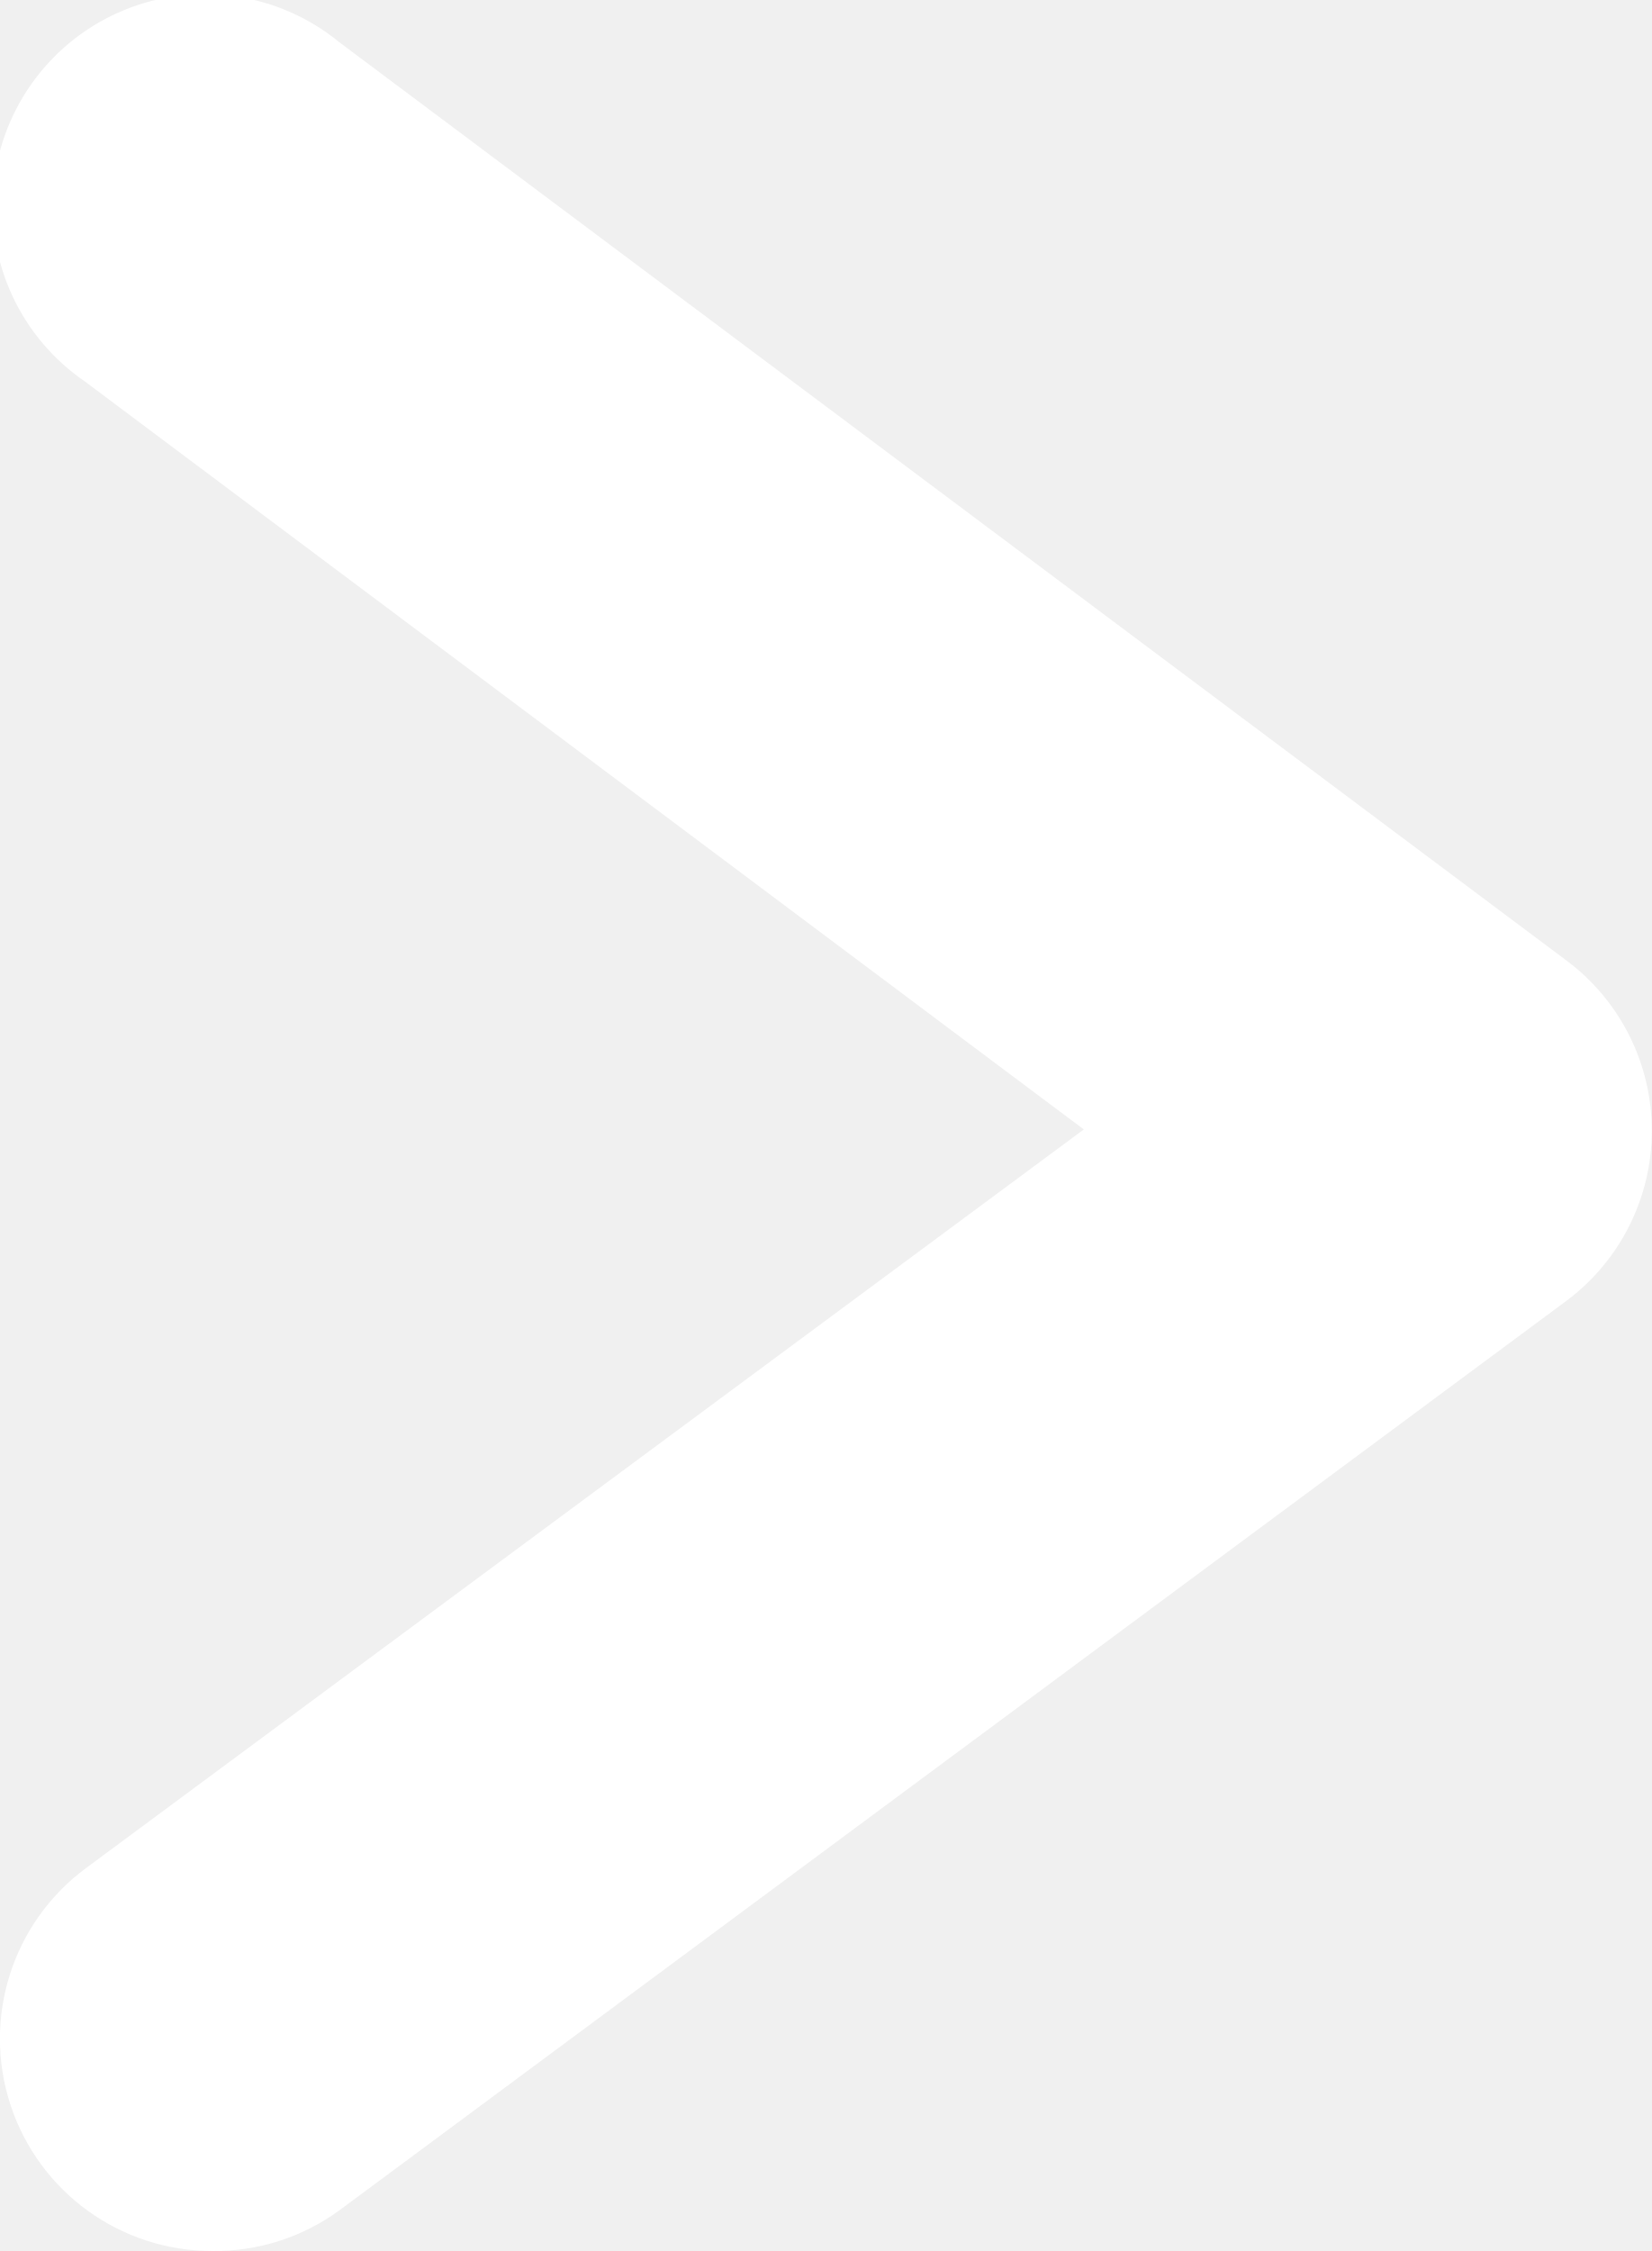
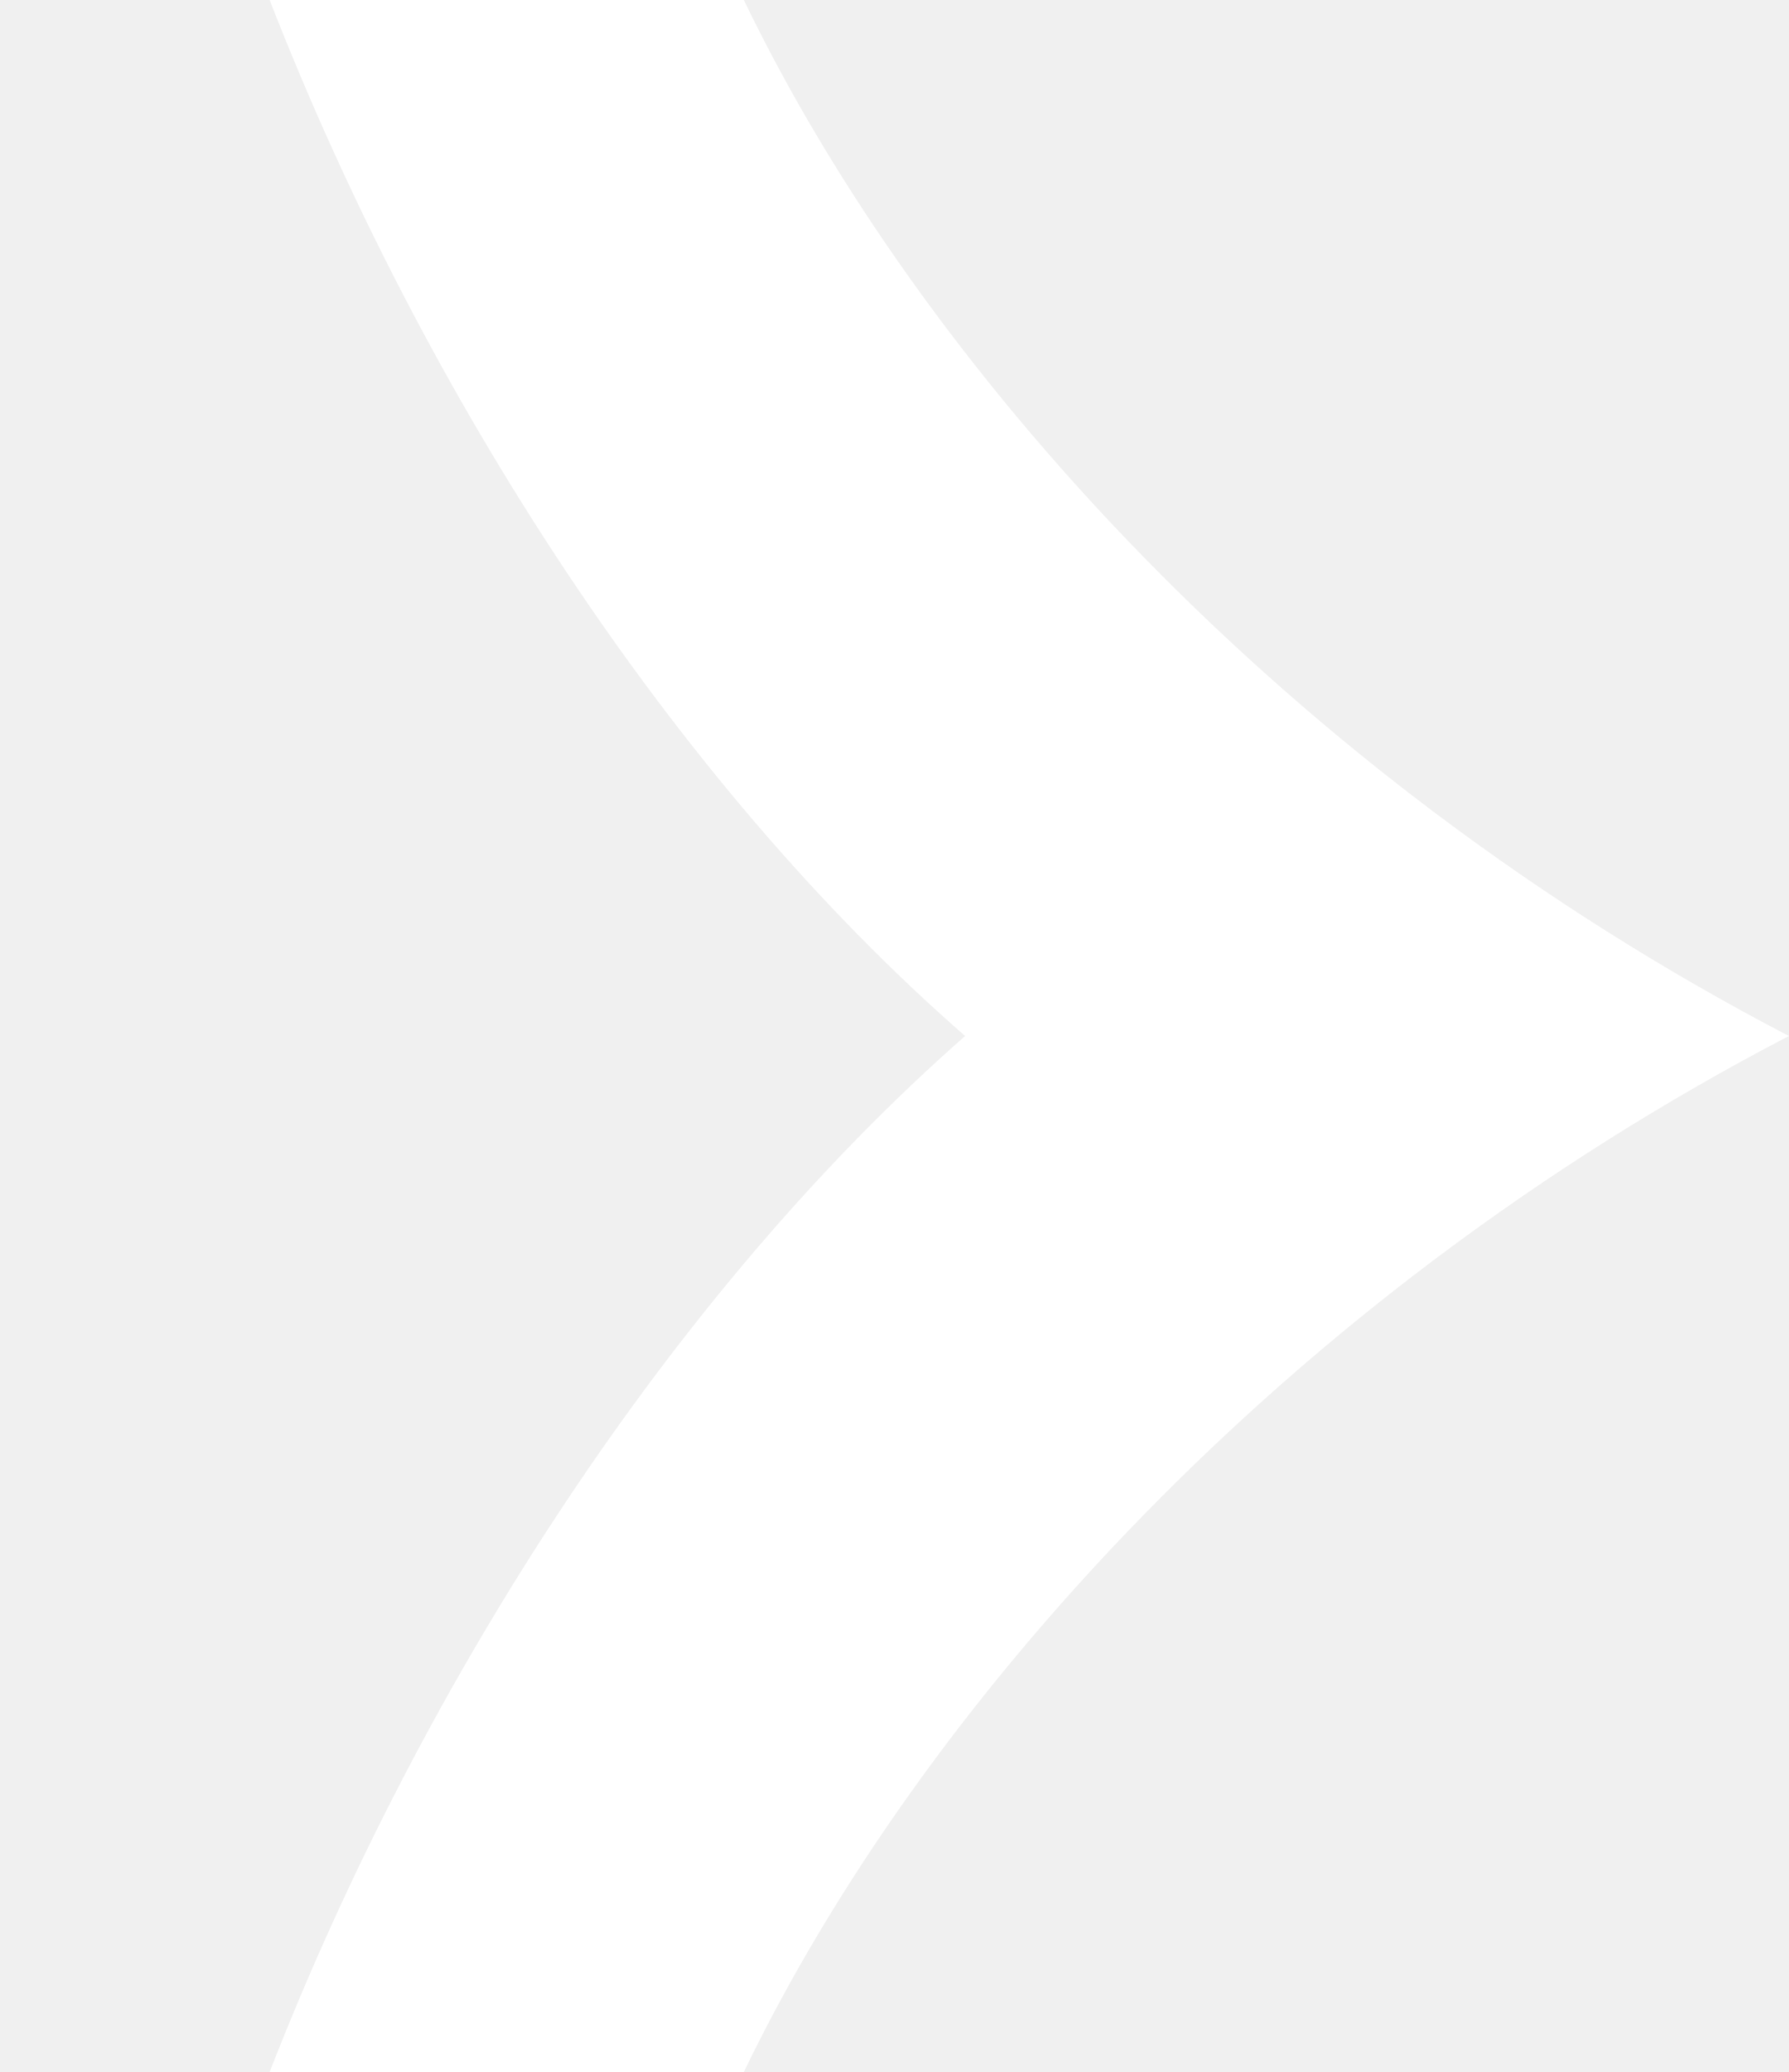
- <svg xmlns="http://www.w3.org/2000/svg" viewBox="0 0 81.72 111.37">
-   <defs>
-     <style>.cls-1{fill:#fff;}</style>
-   </defs>
-   <g id="Layer_2" data-name="Layer 2">
-     <g id="Layer_1-2" data-name="Layer 1">
-       <path class="cls-1" d="M10.51,111.37A10.5,10.5,0,0,1,4.25,92.43L53.63,55.88l-49.42-37A10.5,10.5,0,1,1,16.79,2.09L77.51,47.52a10.5,10.5,0,0,1,0,16.84l-60.72,45A10.46,10.46,0,0,1,10.51,111.37Z" />
+ <svg xmlns="http://www.w3.org/2000/svg" version="1.1" id="Layer_1" x="0px" y="0px" viewBox="0 0 96.2 111.4" style="enable-background:new 0 0 96.2 111.4;" xml:space="preserve">
+   <style type="text/css">
+ 	.st0{fill:#FFFFFF;}
+ </style>
+   <g id="Layer_2_1_">
+     <g id="Layer_1-2">
+       <path class="st0" d="M51.9,55.7C36.2,42,22.8,21.3,14.5,0H40c9.5,19.7,29.1,41.6,56.2,55.7H51.9z" />
+     </g>
+   </g>
+   <g id="Layer_2_2_">
+     <g id="Layer_1-2_1_">
+       <path class="st0" d="M51.9,55.7c-15.6,13.7-29.1,34.4-37.4,55.7H40c9.5-19.7,29.1-41.6,56.2-55.7H51.9z" />
    </g>
  </g>
</svg>
